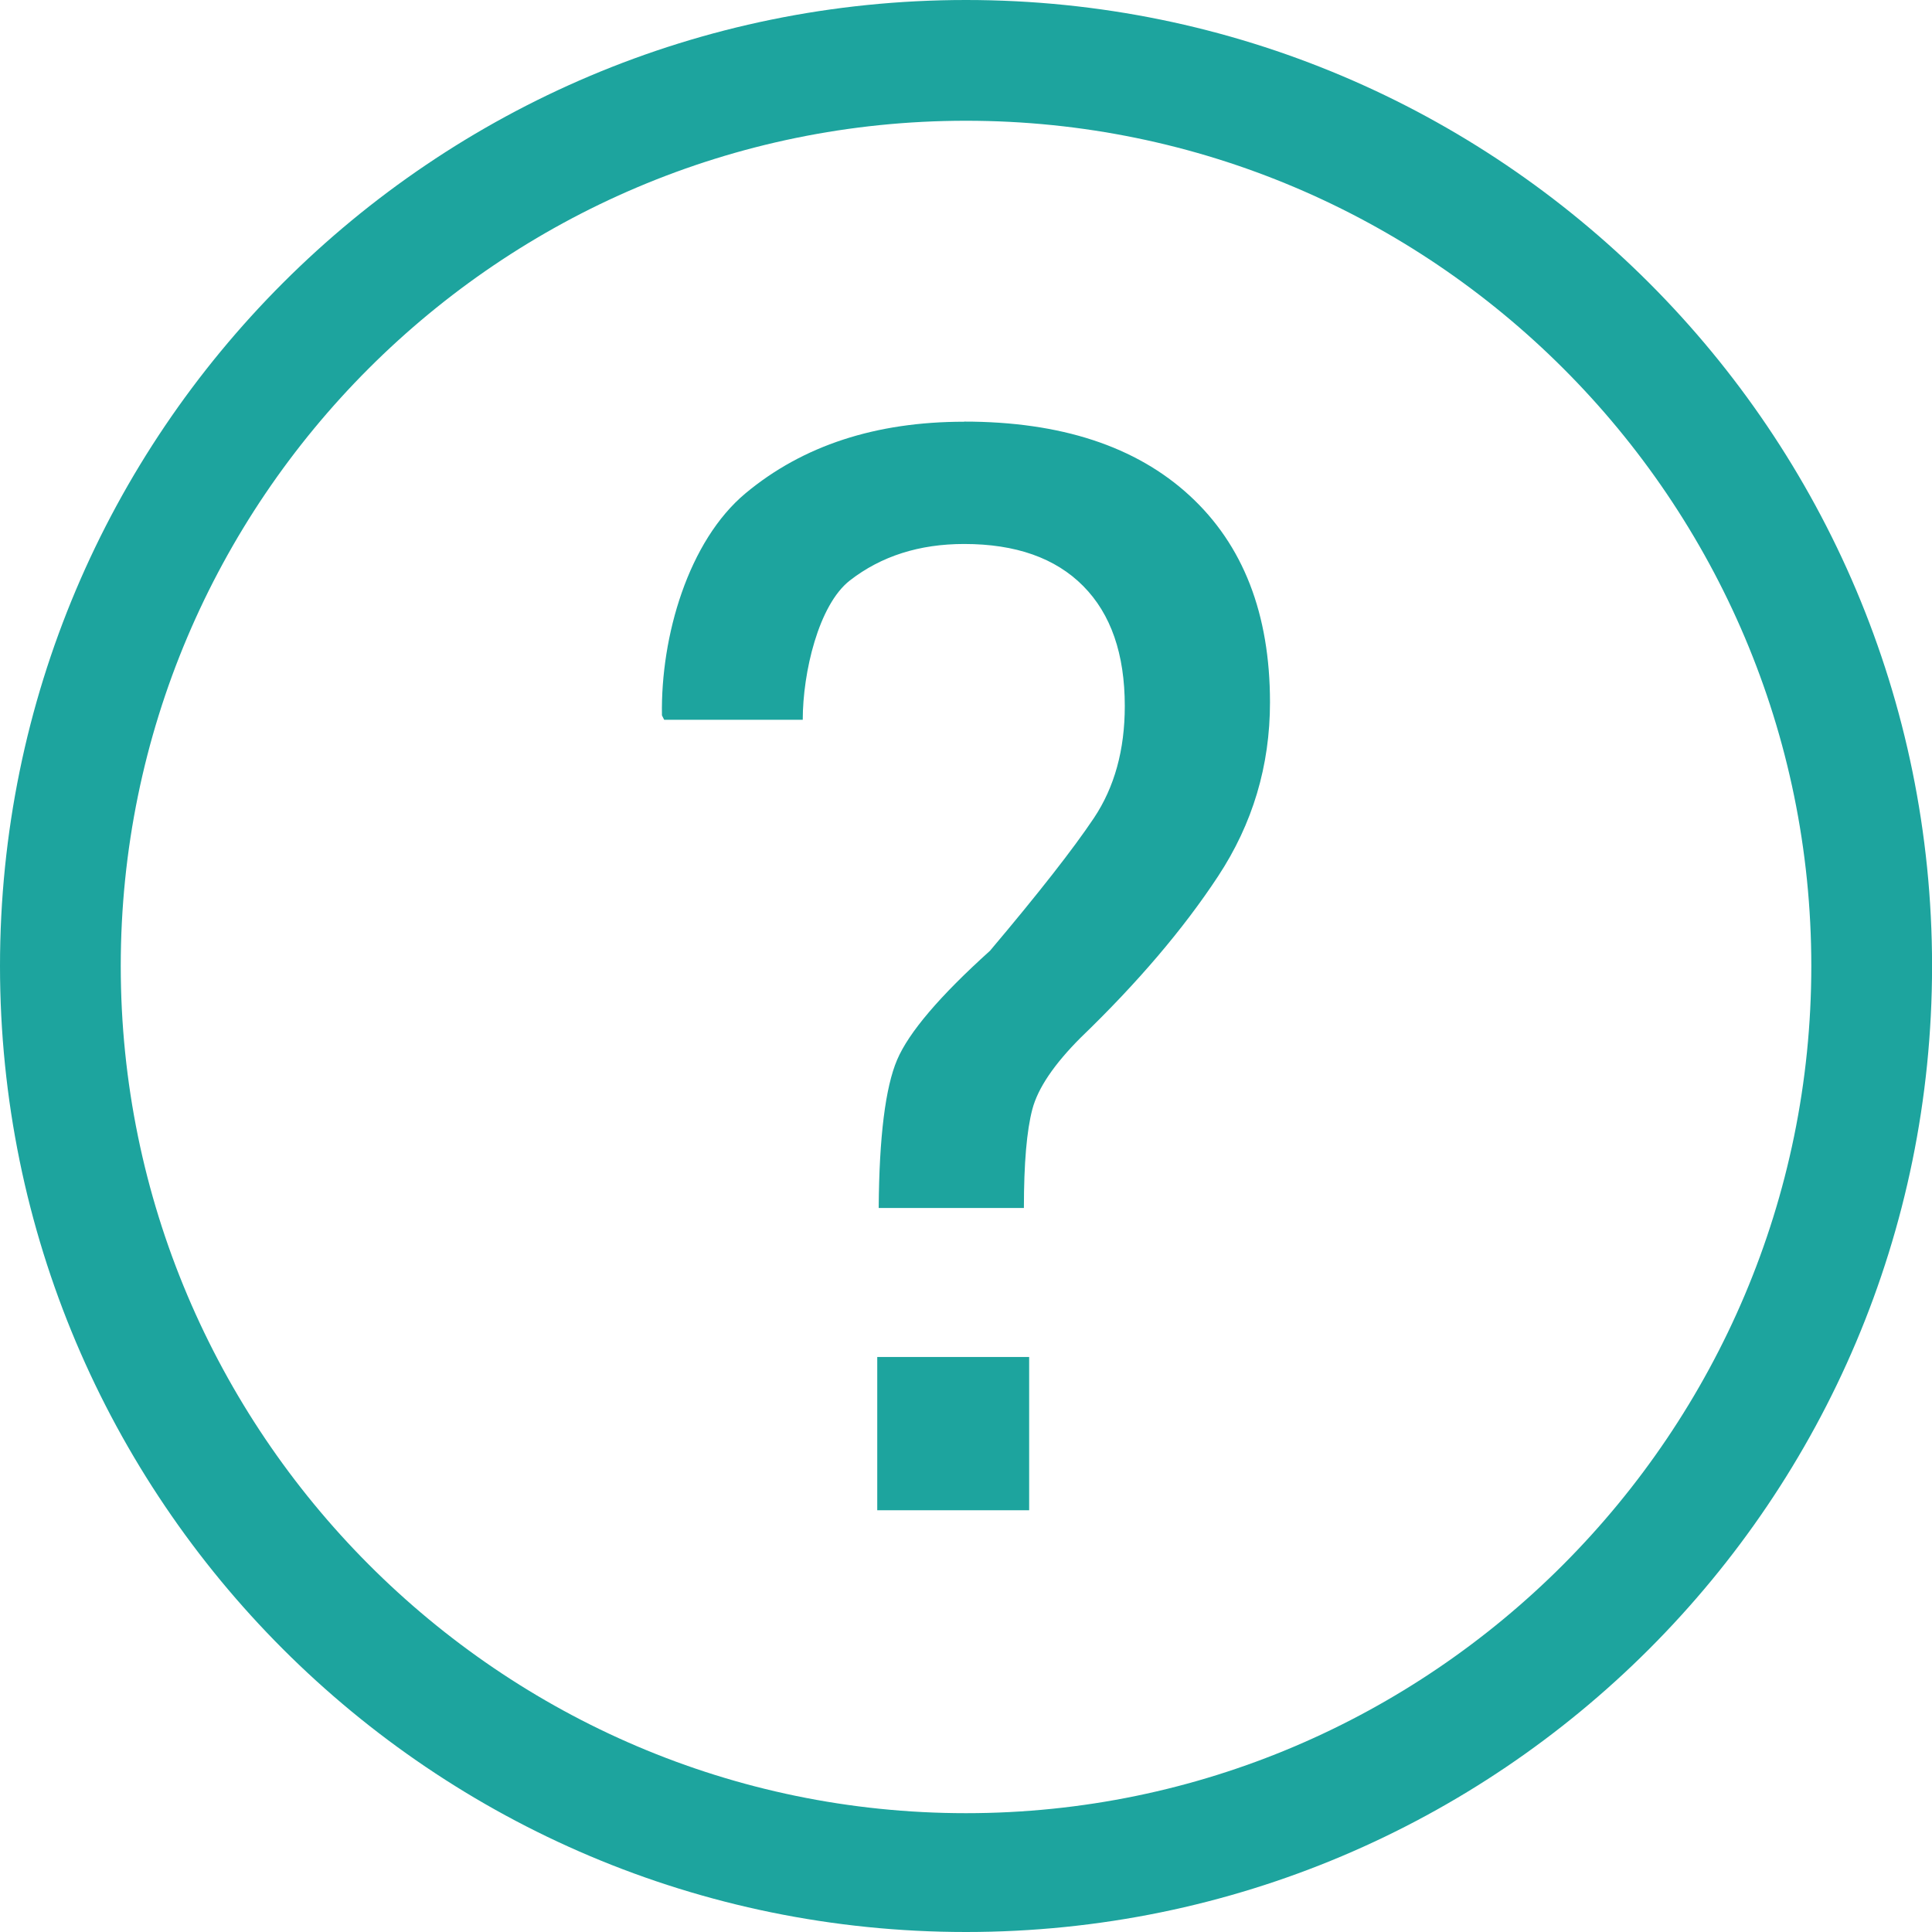
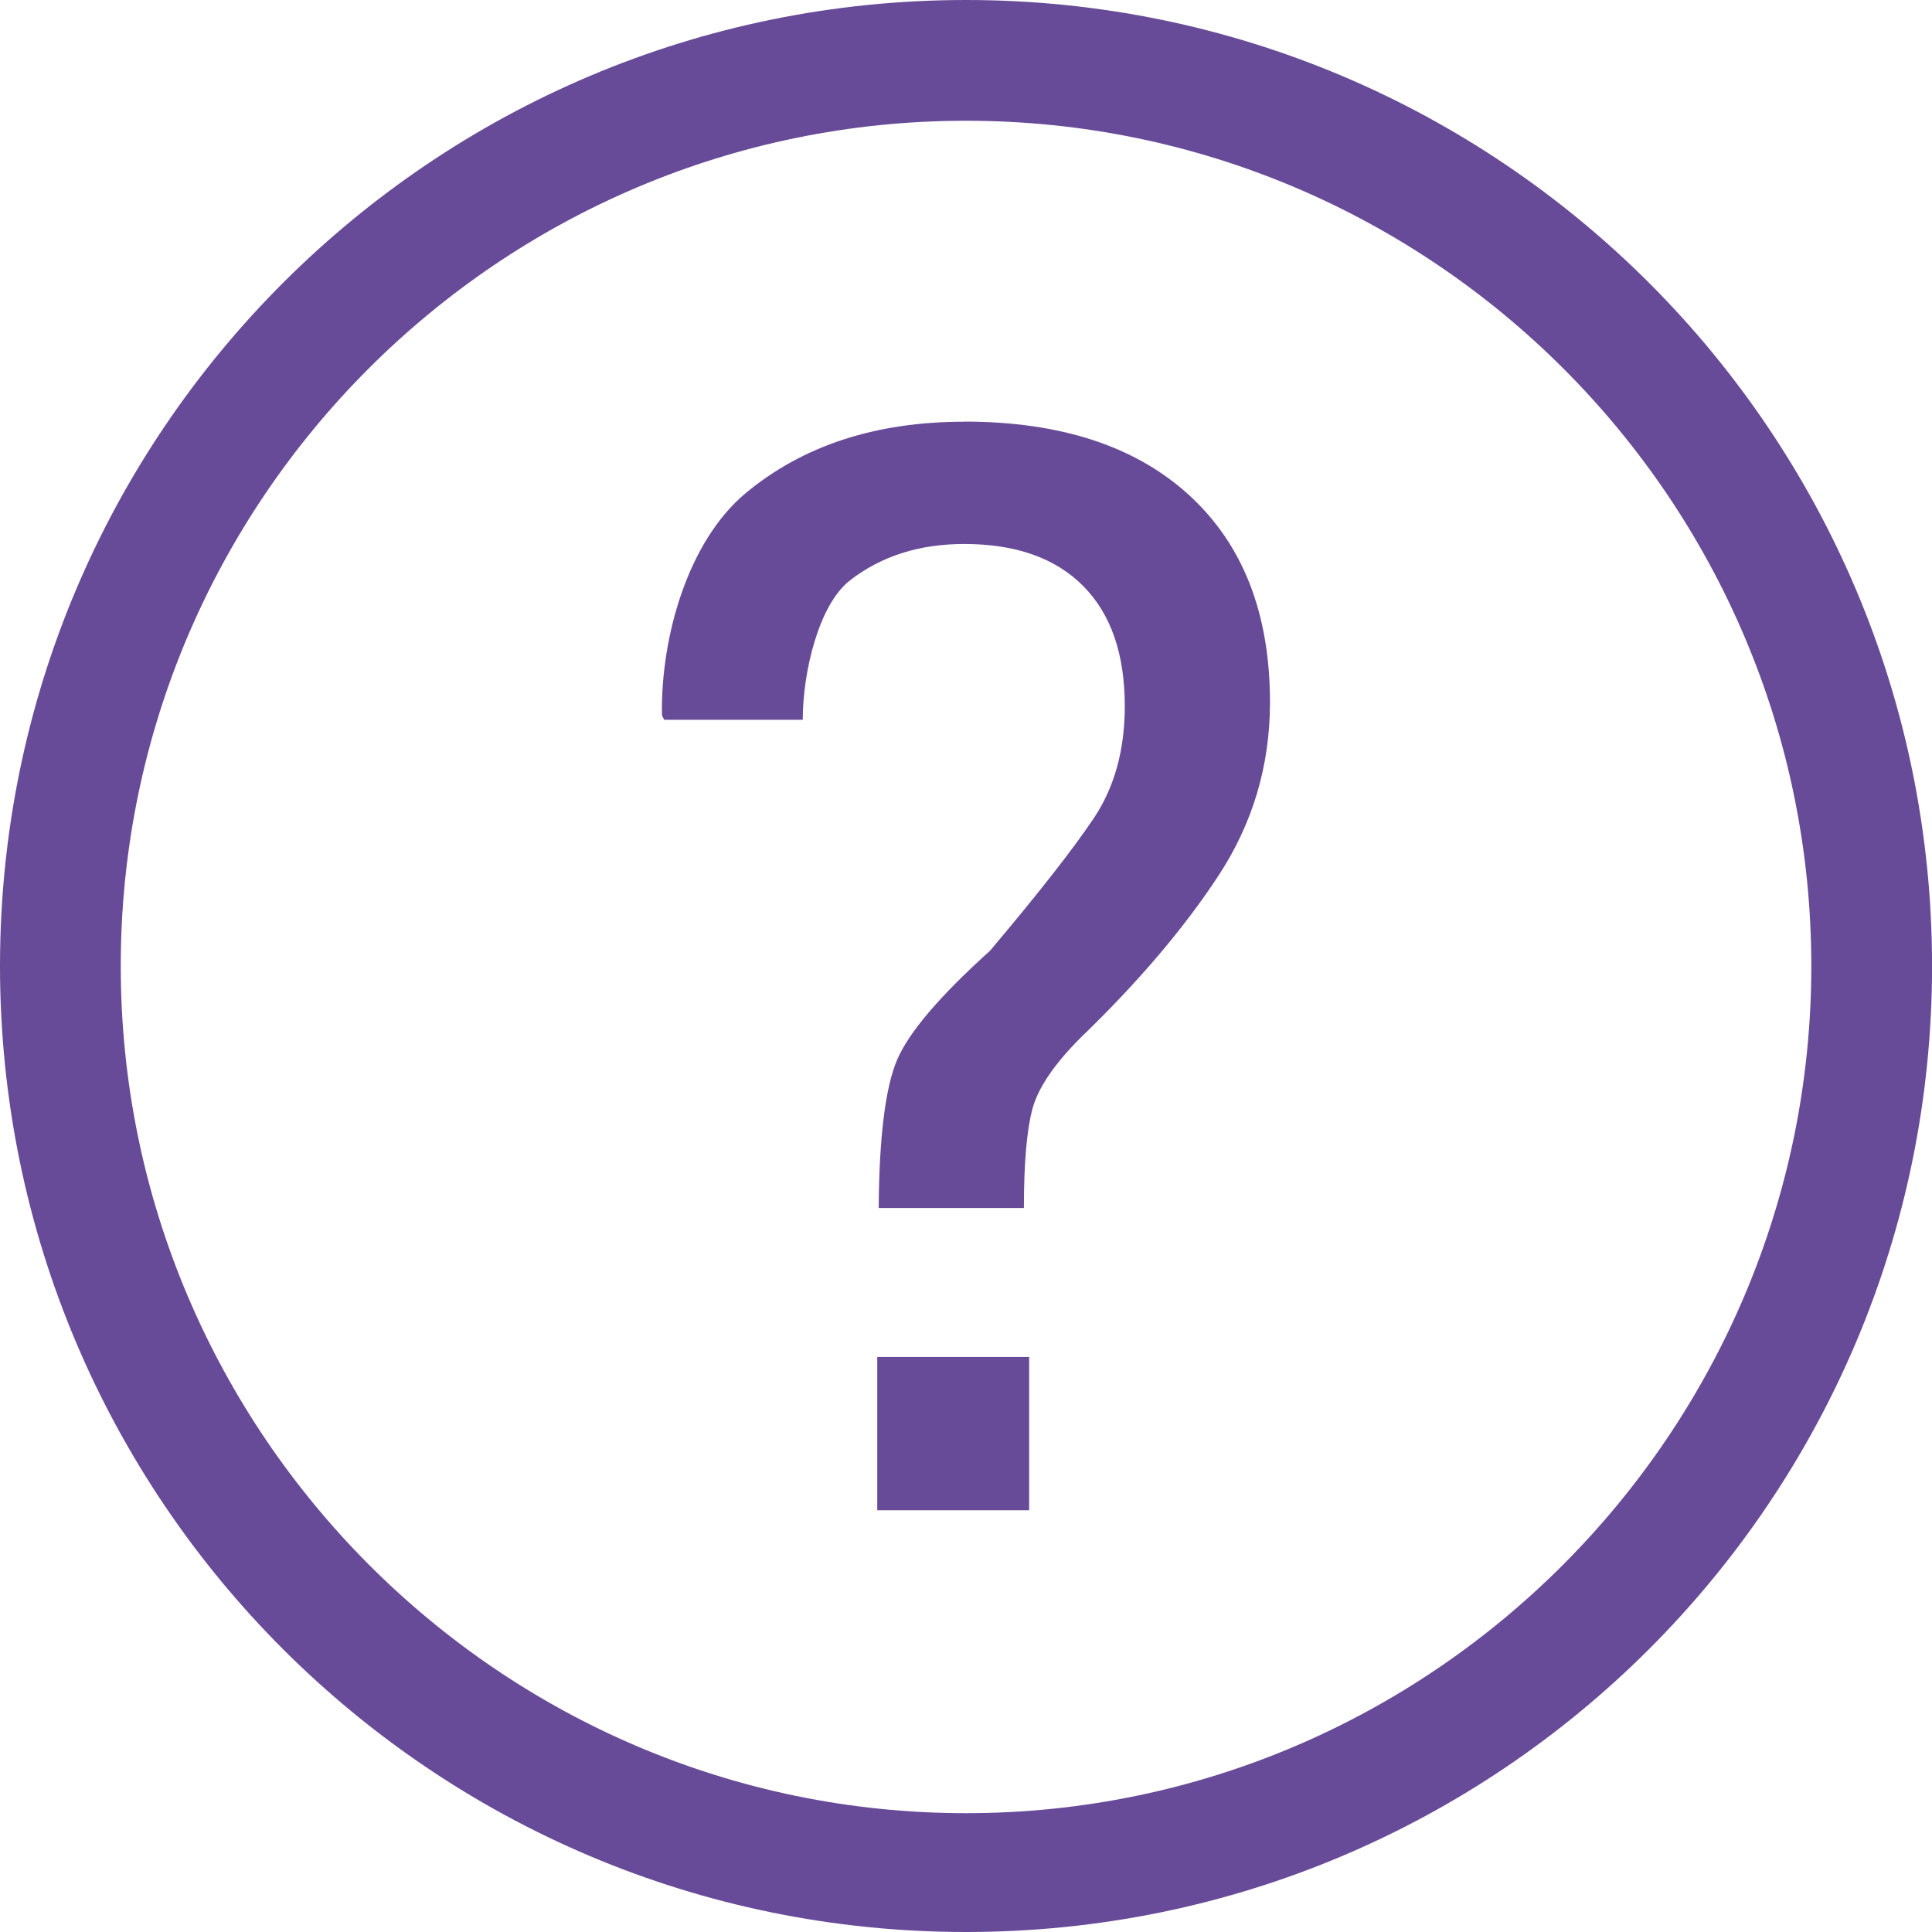
- <svg xmlns="http://www.w3.org/2000/svg" fill="#1DA49E" width="800px" height="800px" viewBox="0 0 32 32" version="1.1">
+ <svg xmlns="http://www.w3.org/2000/svg" fill="#674b98" width="800px" height="800px" viewBox="0 0 32 32" version="1.1">
  <g id="SVGRepo_bgCarrier" stroke-width="0" />
  <g id="SVGRepo_tracerCarrier" stroke-linecap="round" stroke-linejoin="round" />
  <g id="SVGRepo_iconCarrier">
    <path d="M16 0c-8.836 0-16 7.163-16 16s7.163 16 16 16c8.837 0 16.001-7.163 16.001-16s-7.163-16-16.001-16zM16 30.032c-7.72 0-14-6.312-14-14.032s6.28-14 14-14 14.001 6.28 14.001 14-6.281 14.032-14.001 14.032zM14.53 25.015h2.516v-2.539h-2.516zM15.97 6.985c-1.465 0-2.672 0.395-3.62 1.184s-1.409 2.37-1.386 3.68l0.037 0.073h2.295c0-0.781 0.261-1.904 0.781-2.308s1.152-0.604 1.893-0.604c0.854 0 1.511 0.232 1.971 0.696s0.689 1.127 0.689 1.989c0 0.725-0.17 1.343-0.512 1.855-0.343 0.512-0.916 1.245-1.721 2.198-0.831 0.749-1.344 1.351-1.538 1.806s-0.297 1.274-0.305 2.454h2.405c0-0.74 0.047-1.285 0.14-1.636s0.36-0.744 0.799-1.184c0.945-0.911 1.703-1.802 2.277-2.674 0.573-0.87 0.86-1.831 0.86-2.881 0-1.465-0.443-2.607-1.331-3.424s-2.134-1.226-3.736-1.226z" />
  </g>
</svg>
